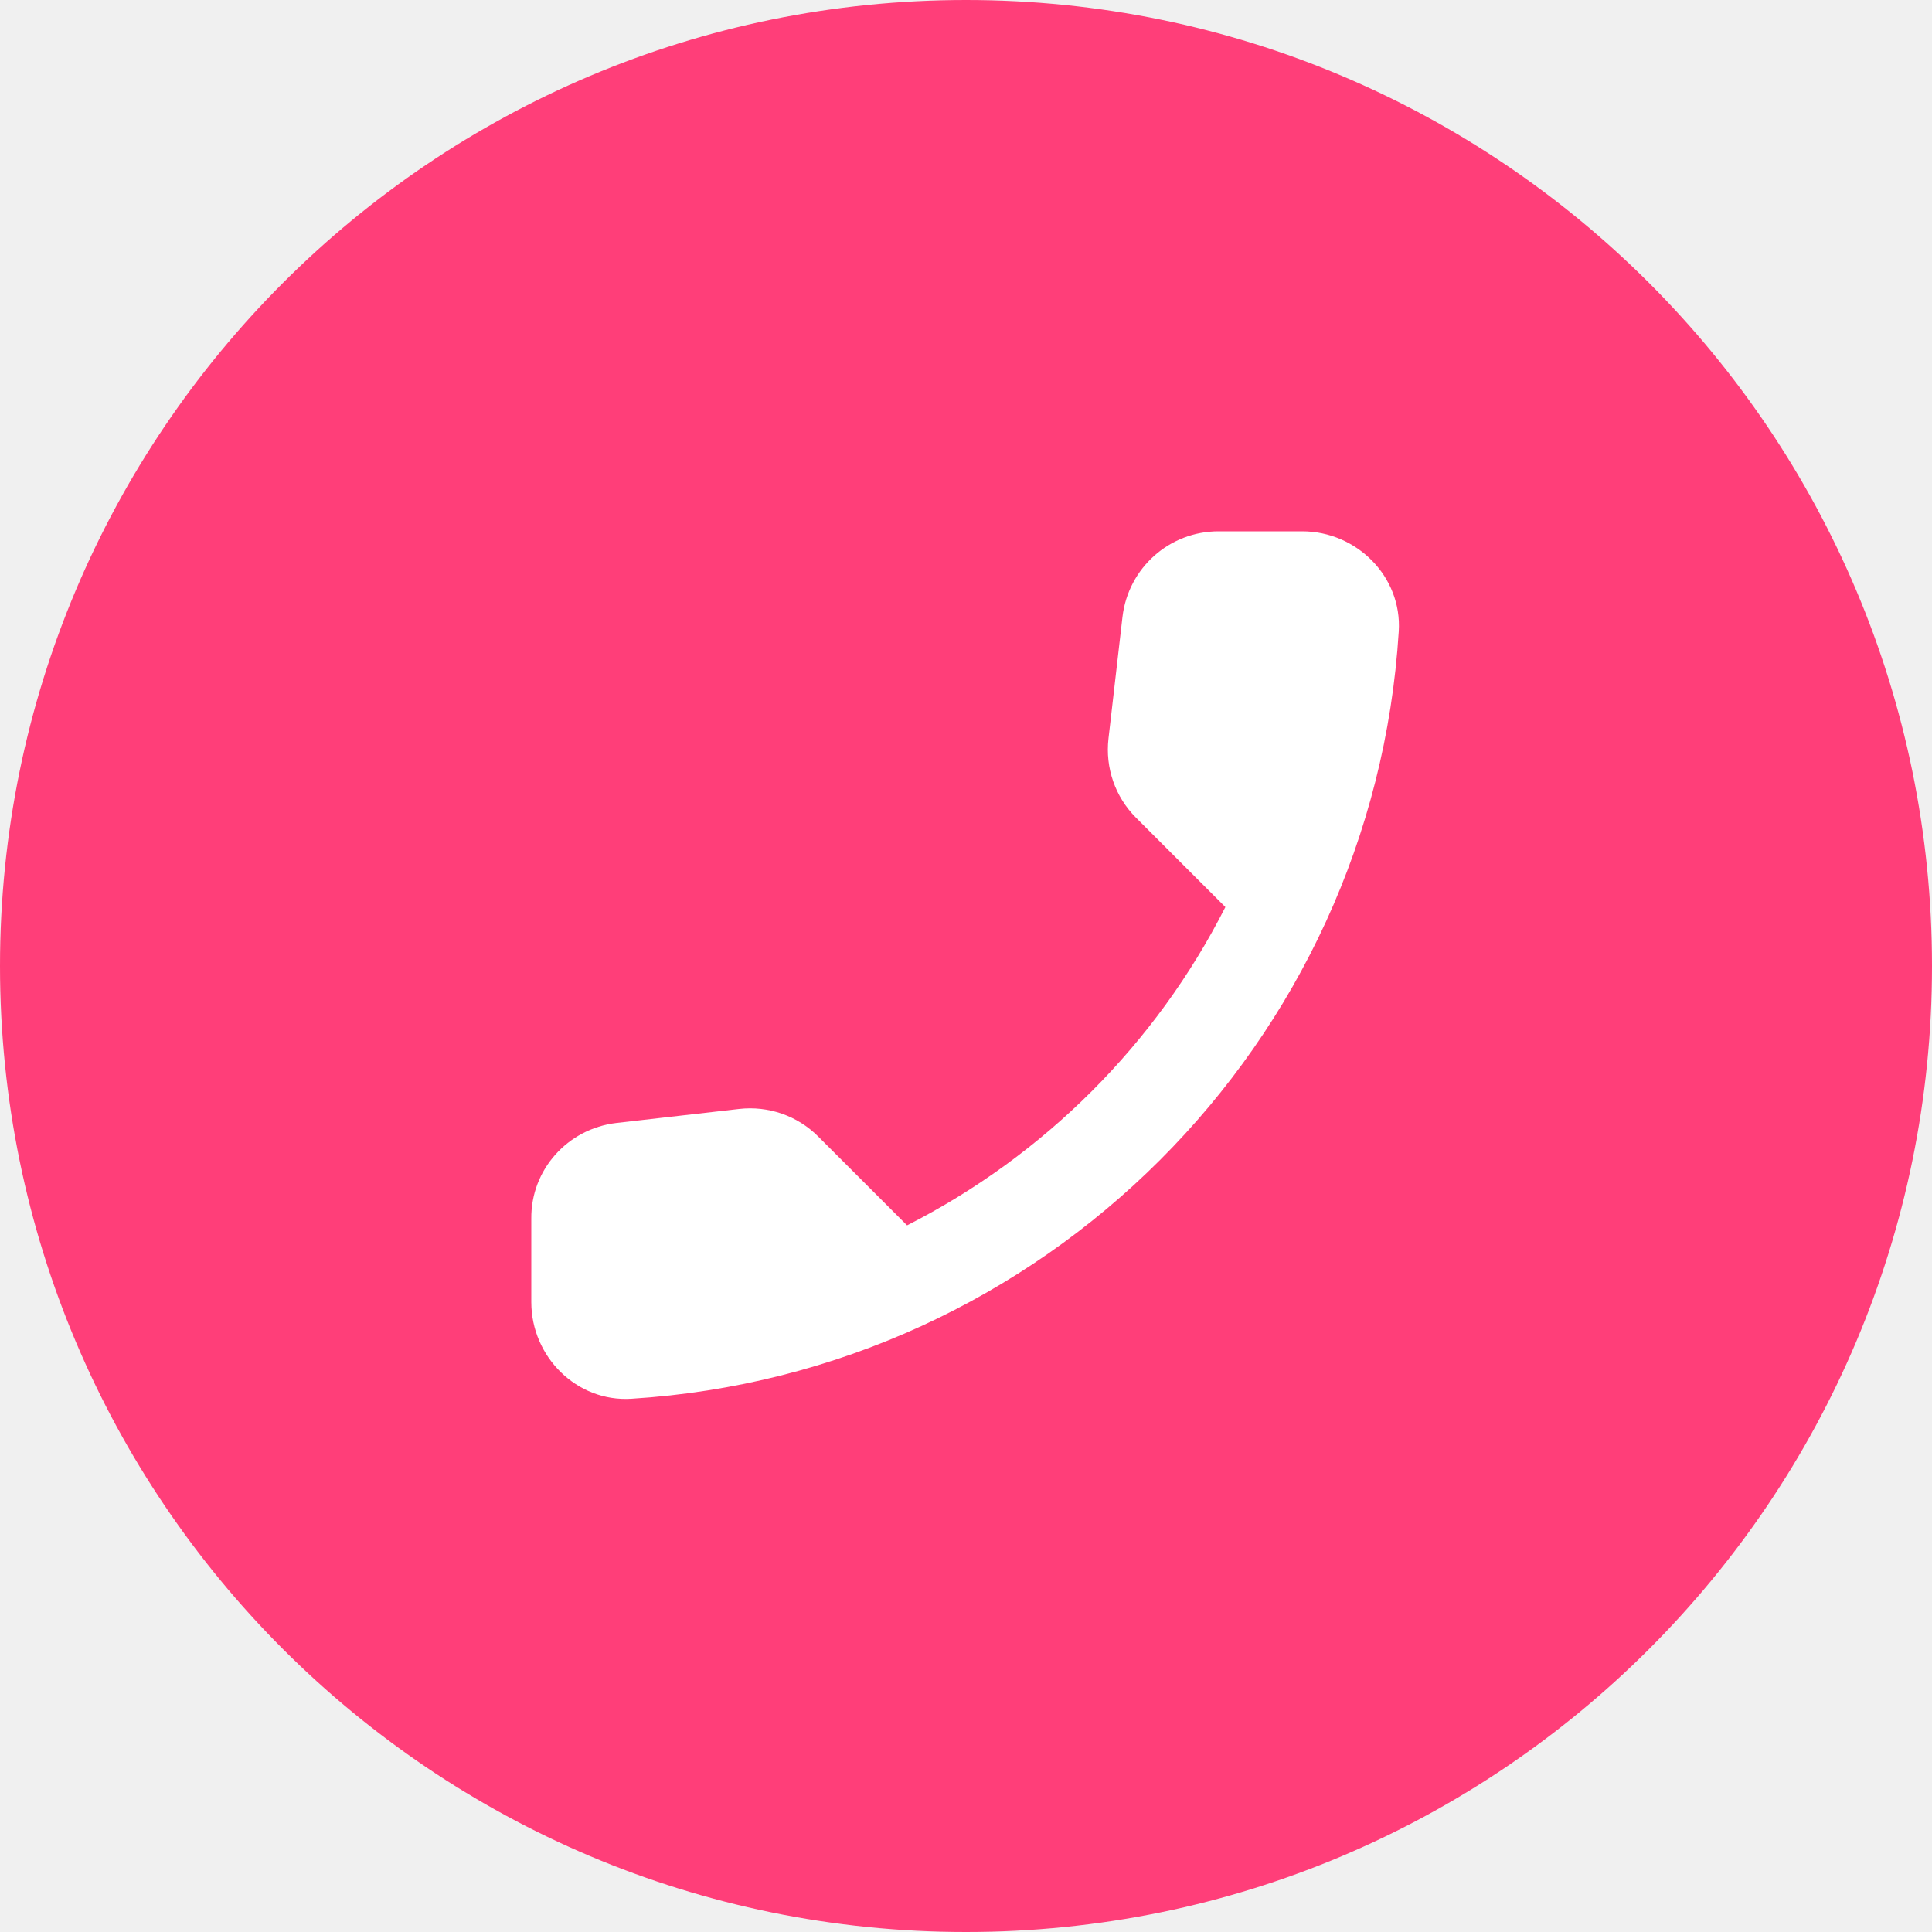
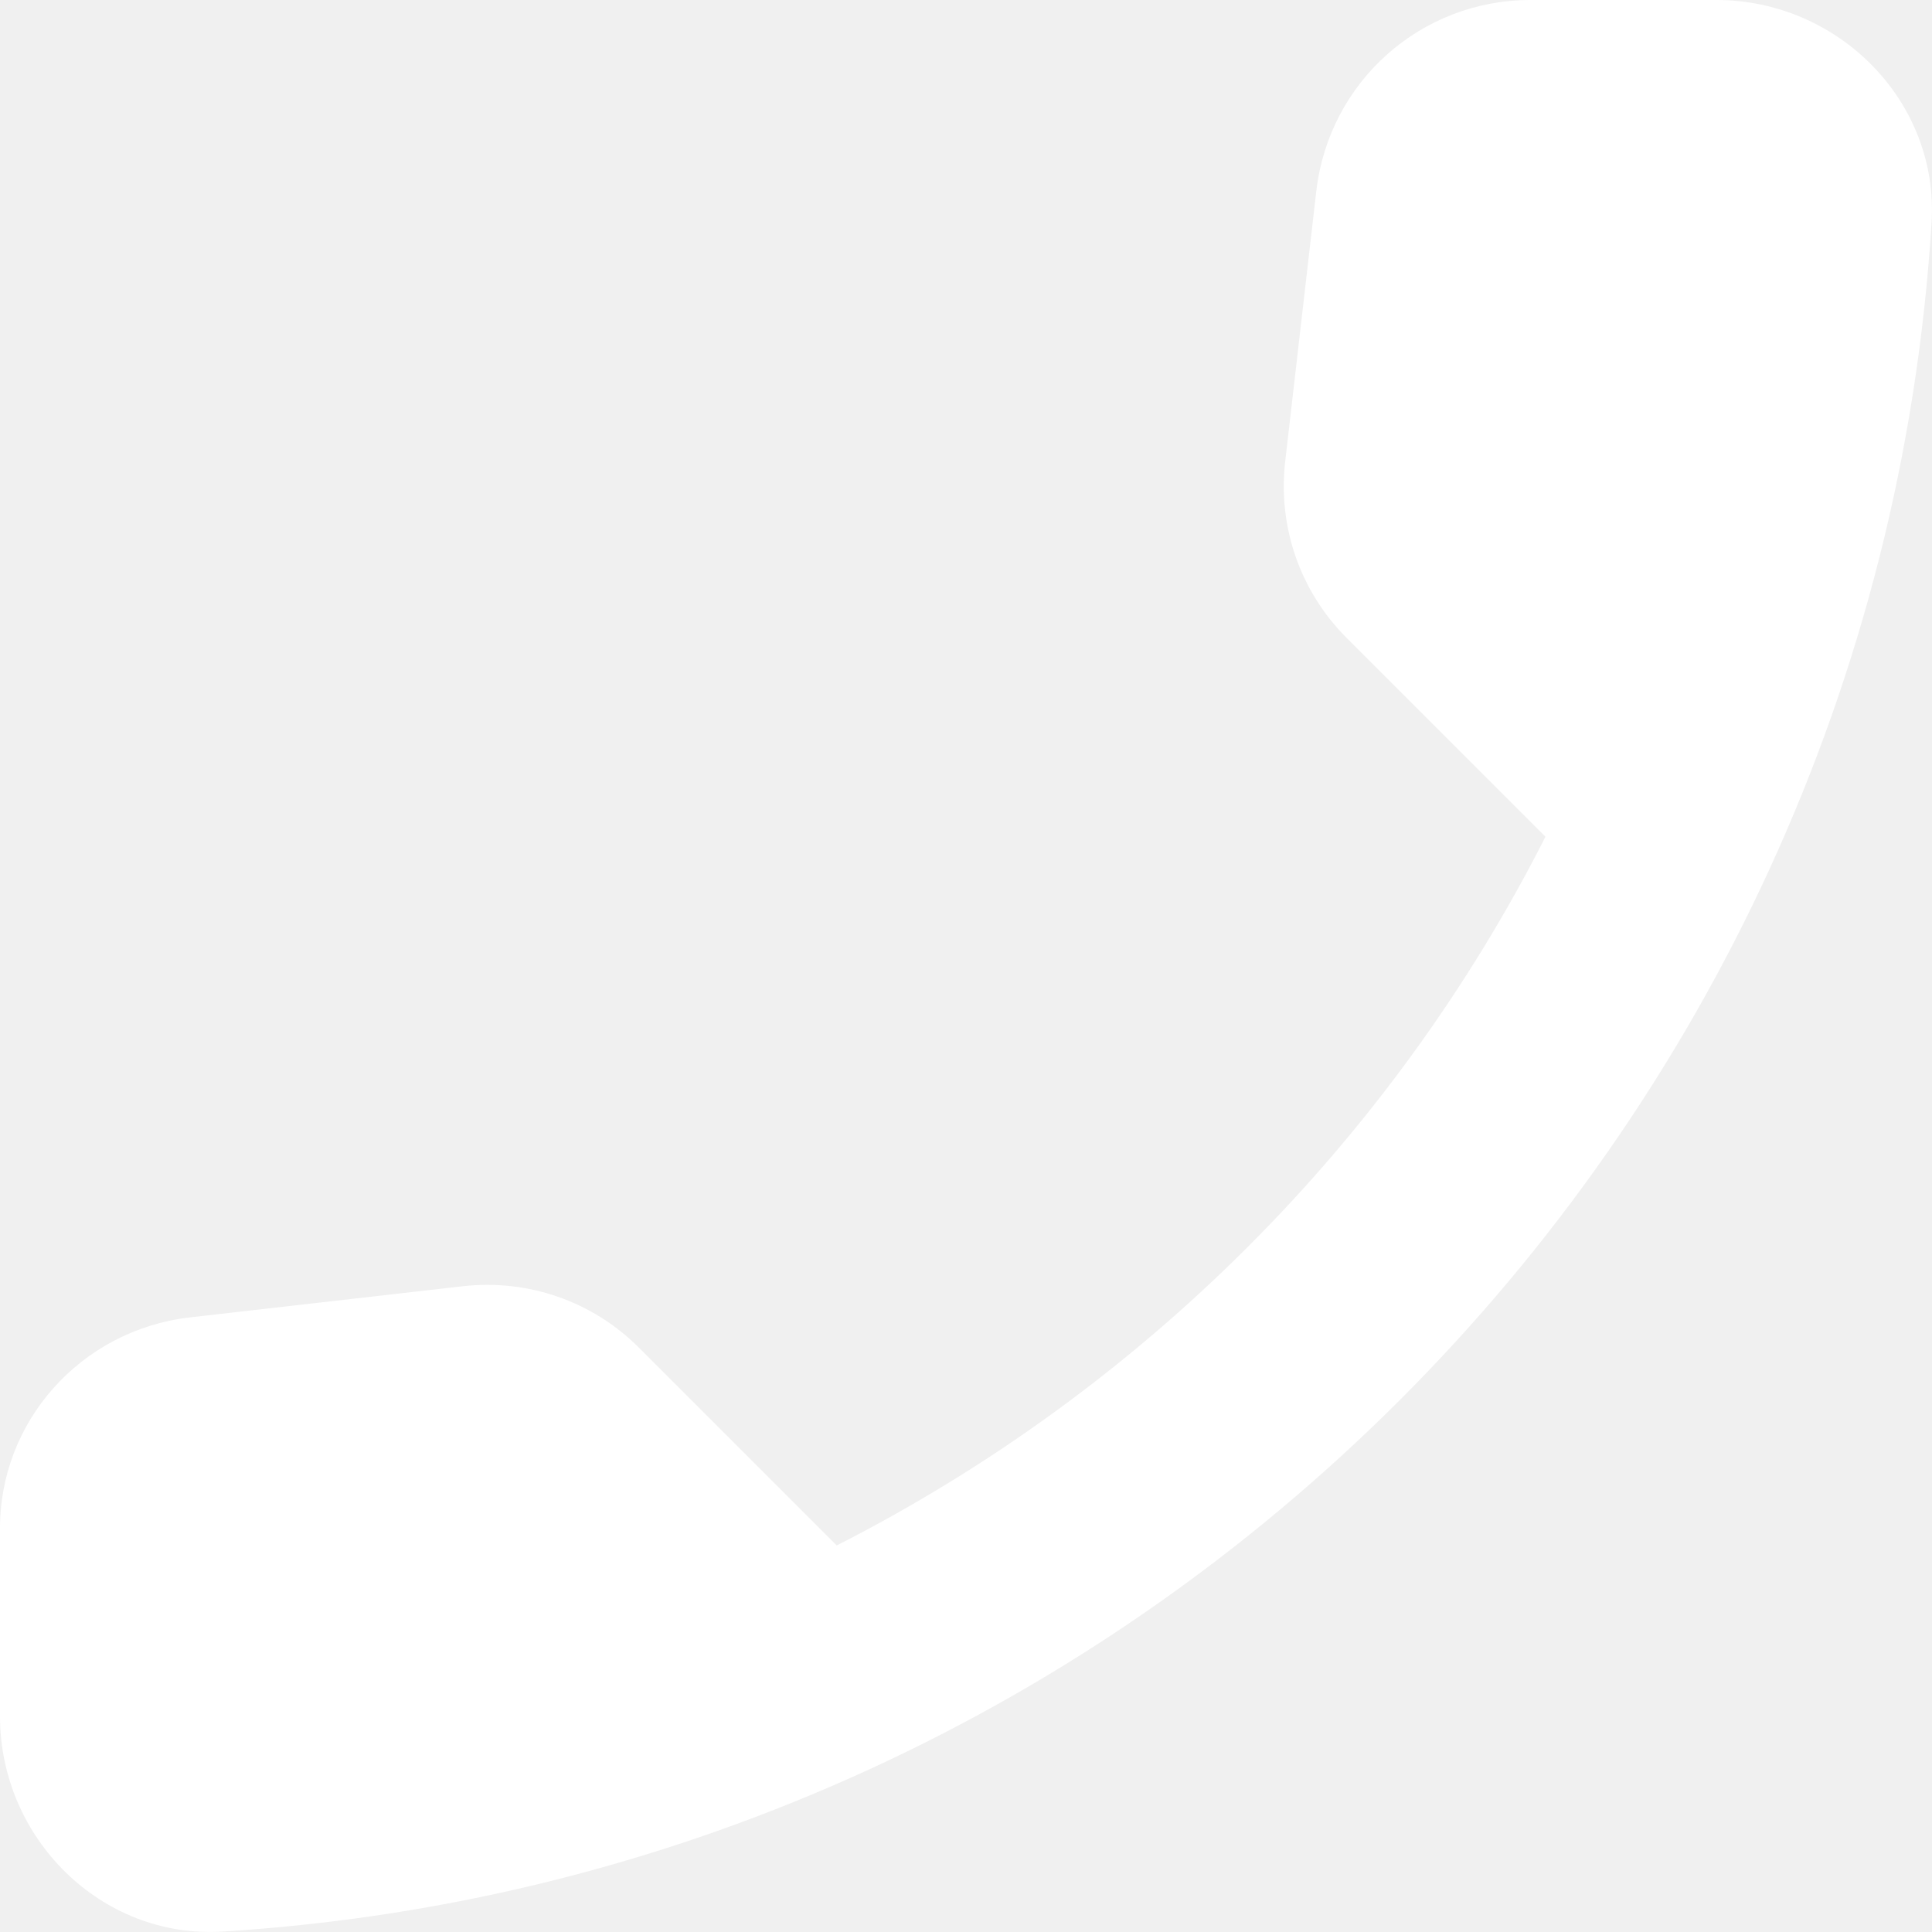
- <svg xmlns="http://www.w3.org/2000/svg" width="40" height="40" viewBox="0 0 40 40" fill="none">
-   <g id="ic/call">
-     <rect id="back" width="40" height="40" rx="20" fill="#FF3E79" />
-     <path id="icon" fill-rule="evenodd" clip-rule="evenodd" d="M12.76 23.25L15.3 22.96C15.91 22.89 16.51 23.1 16.94 23.53L18.78 25.37C21.61 23.93 23.93 21.62 25.37 18.78L23.52 16.93C23.09 16.5 22.88 15.9 22.95 15.29L23.24 12.77C23.36 11.76 24.21 11 25.23 11H26.96C28.09 11 29.03 11.94 28.96 13.07C28.43 21.61 21.6 28.43 13.07 28.96C11.94 29.03 11 28.09 11 26.96V25.23C10.99 24.22 11.75 23.37 12.76 23.25Z" fill="white" />
-   </g>
+ <svg xmlns="http://www.w3.org/2000/svg" width="17.964" height="17.964" viewBox="0 0 17.964 17.964" fill="none">
+   <defs />
+   <path id="icon" d="M1.76 12.25L4.3 11.96C4.91 11.89 5.51 12.1 5.94 12.53L7.78 14.37C10.61 12.93 12.93 10.62 14.37 7.78L12.52 5.93C12.09 5.5 11.88 4.9 11.95 4.29L12.24 1.77C12.36 0.76 13.21 0 14.23 0L15.96 0C17.09 0 18.03 0.94 17.96 2.07C17.43 10.61 10.6 17.43 2.07 17.96C0.94 18.03 0 17.09 0 15.96L0 14.23C-0.01 13.22 0.75 12.37 1.76 12.25Z" fill="#FFFFFF" fill-opacity="1" fill-rule="evenodd" />
</svg>
